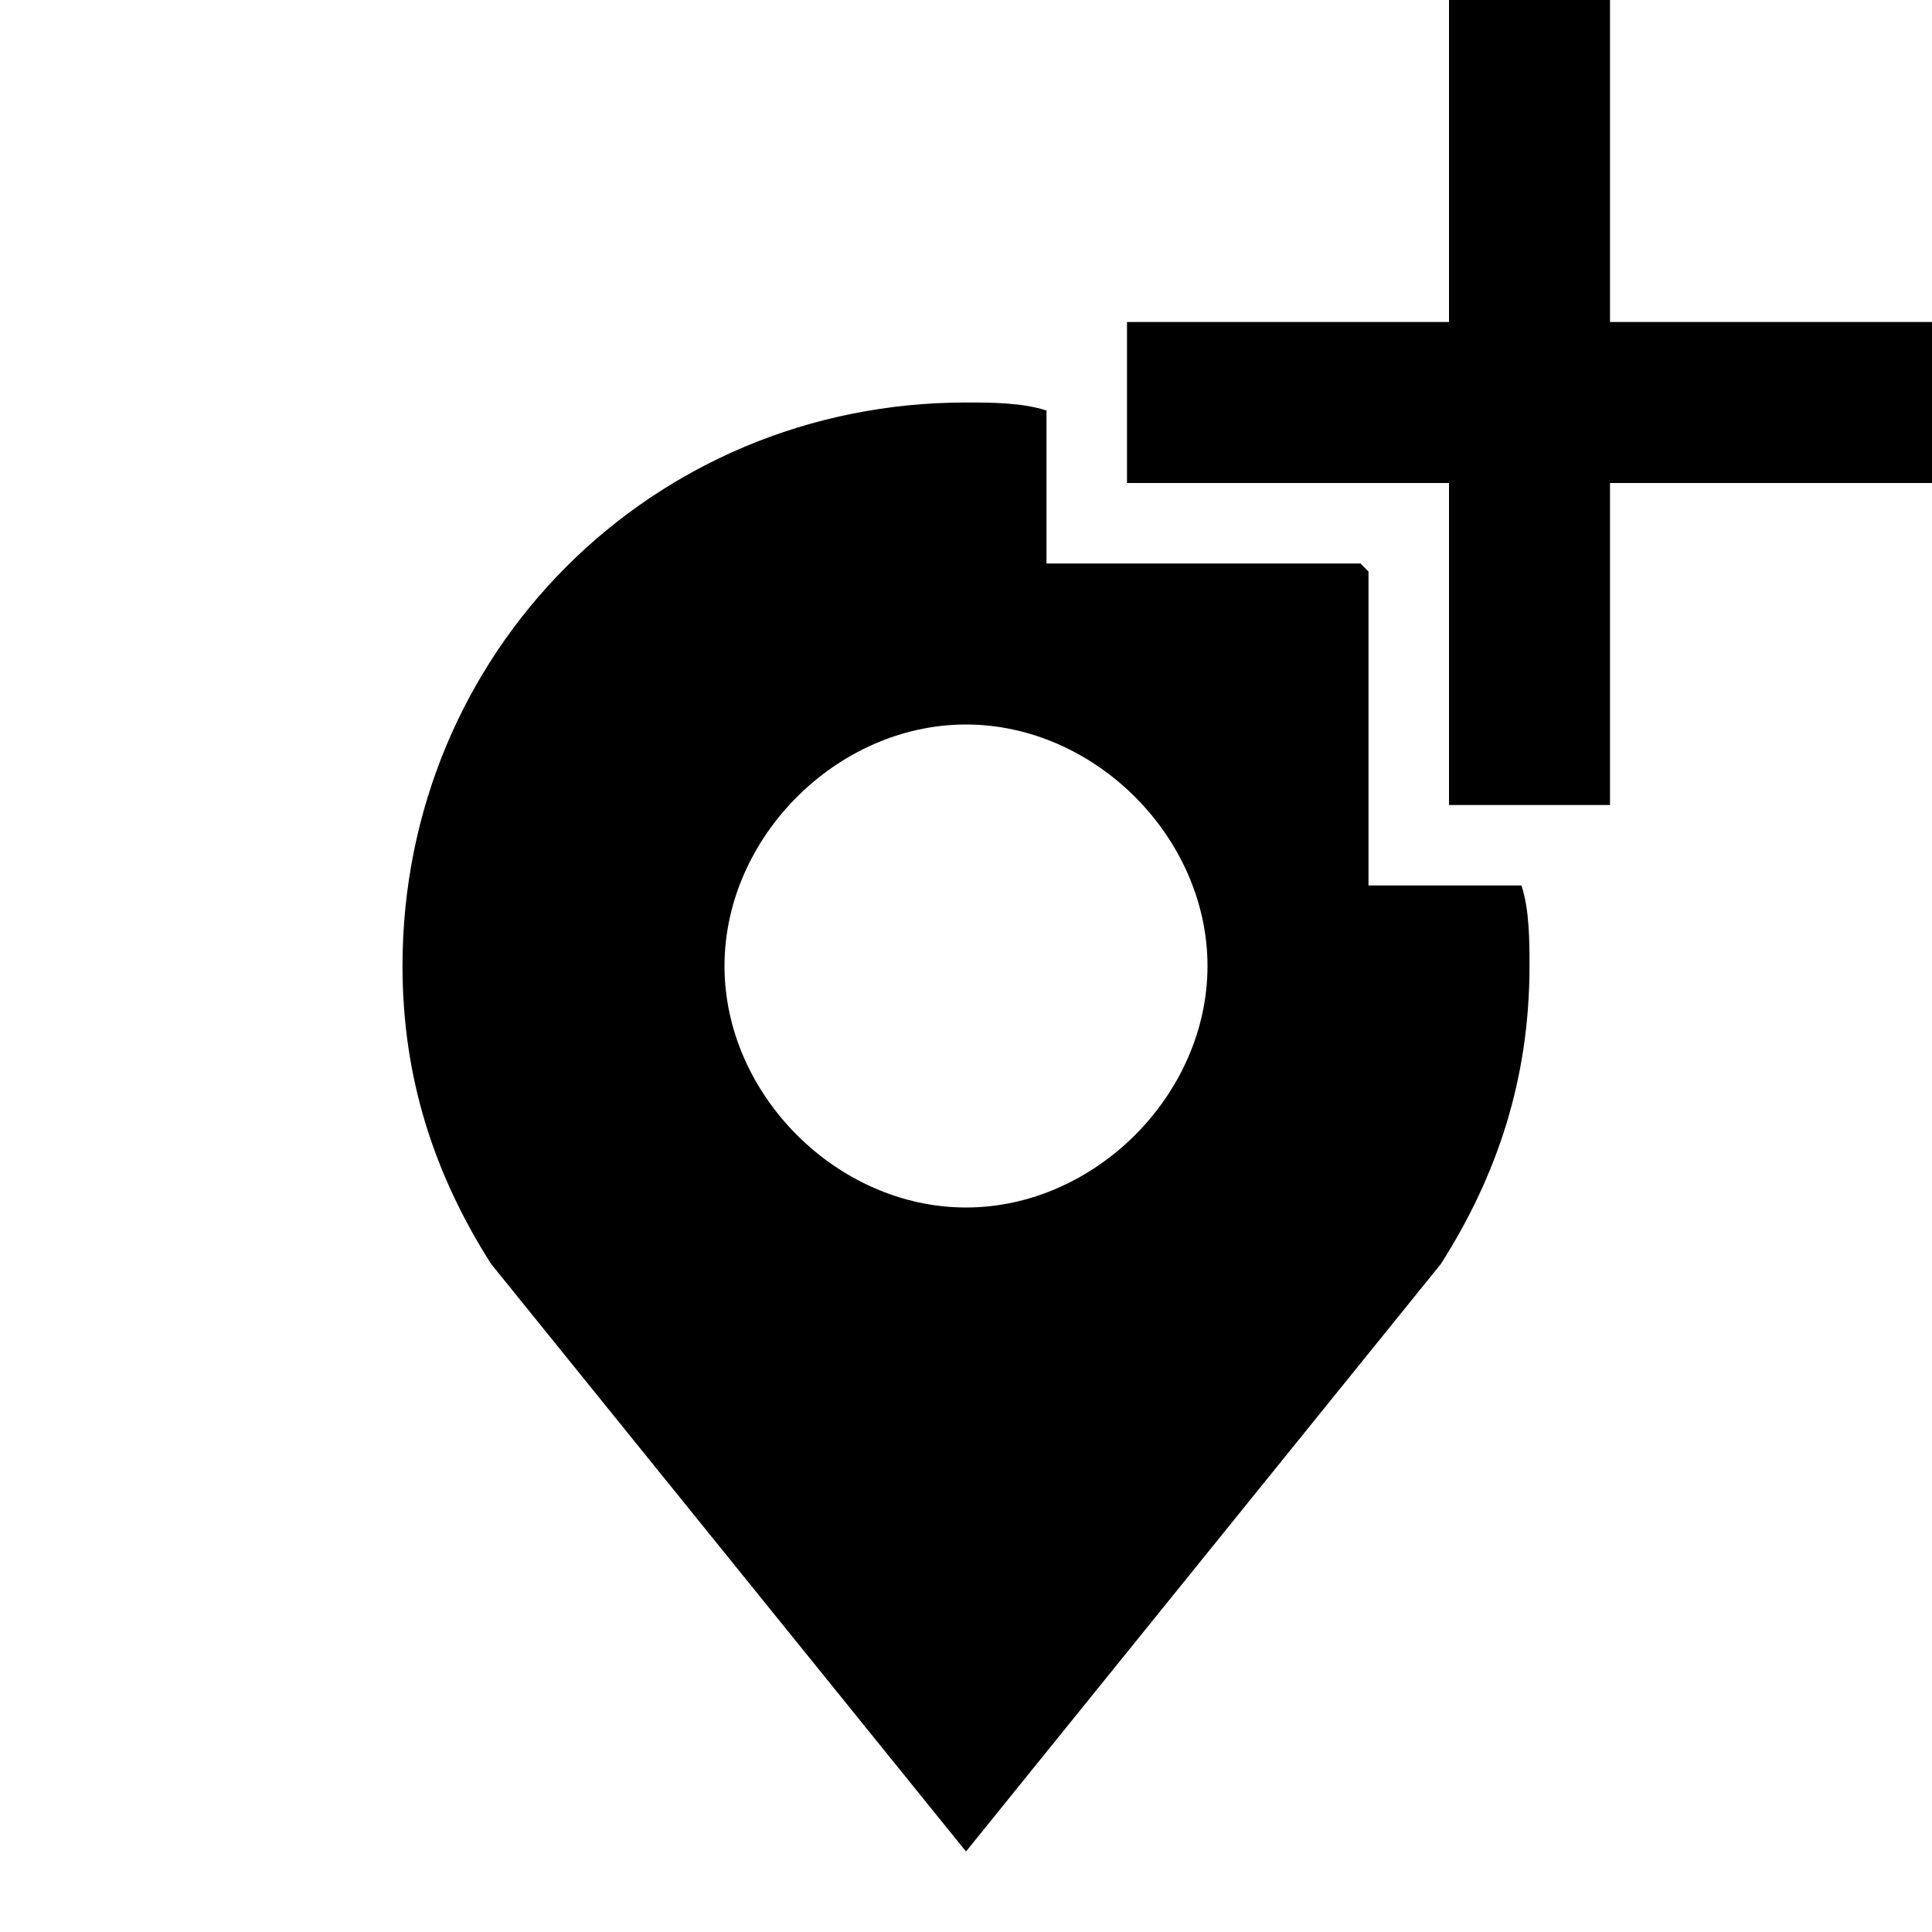
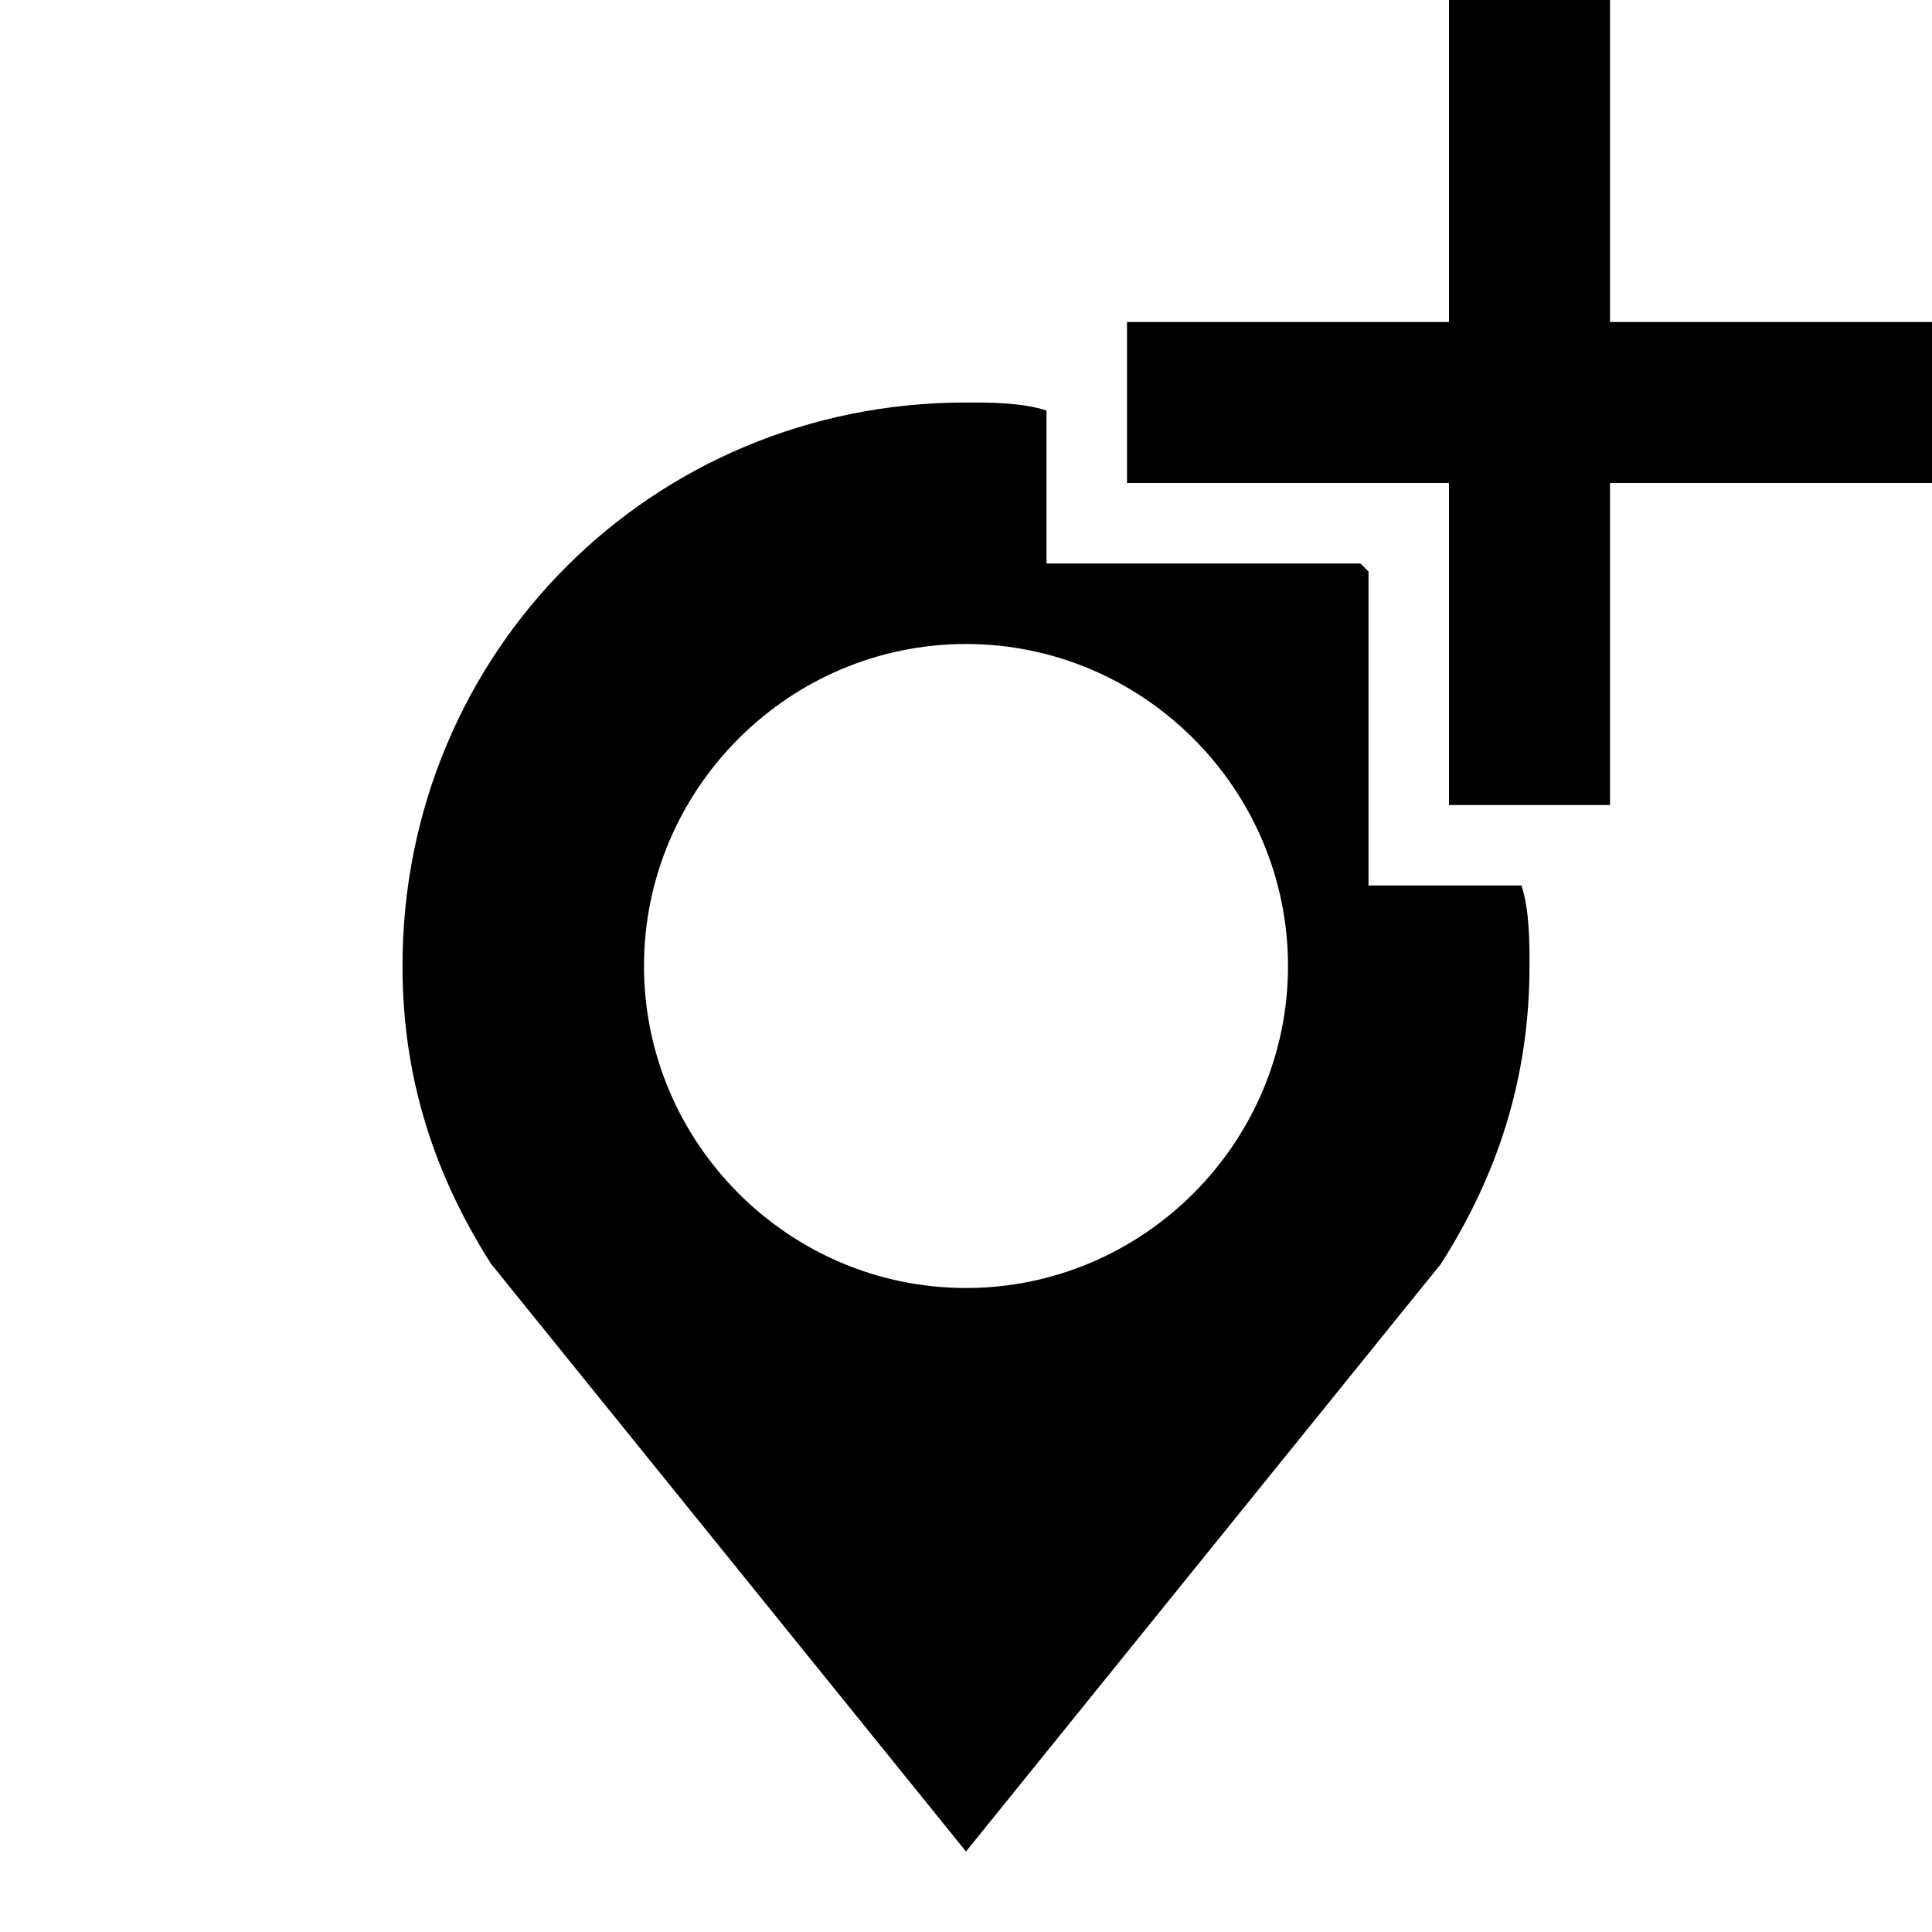
<svg xmlns="http://www.w3.org/2000/svg" width="24" height="24" viewBox="0 0 24 24">
-   <path d="M24 4h-4V0h-2v4h-4v2h4v4h2V6h4V4z" />
-   <path d="M18.9 11c.1.3.1.7.1 1 0 1.4-.4 2.6-1.1 3.7L12 23l-5.9-7.3C5.4 14.6 5 13.4 5 12c0-3.9 3.1-7 7-7 .3 0 .7 0 1 .1V7h3.9l.1.1V11h1.9zM15 12c0-1.6-1.4-3-3-3s-3 1.4-3 3 1.4 3 3 3 3-1.4 3-3z" />
+   <path d="M24 4h-4V0h-2v4h-4v2h4v4h2V6h4z" />
+   <path d="M18 11h-1V7.1l-.1-.1H13V5.1c-.3-.1-.7-.1-1-.1-3.9 0-7 3.1-7 7 0 1.4.4 2.6 1.1 3.7L12 23l5.9-7.3c.7-1.1 1.1-2.3 1.1-3.7 0-.3 0-.7-.1-1H18zm-6 5c-2.2 0-4-1.8-4-4s1.8-4 4-4 4 1.8 4 4-1.8 4-4 4z" />
</svg>
